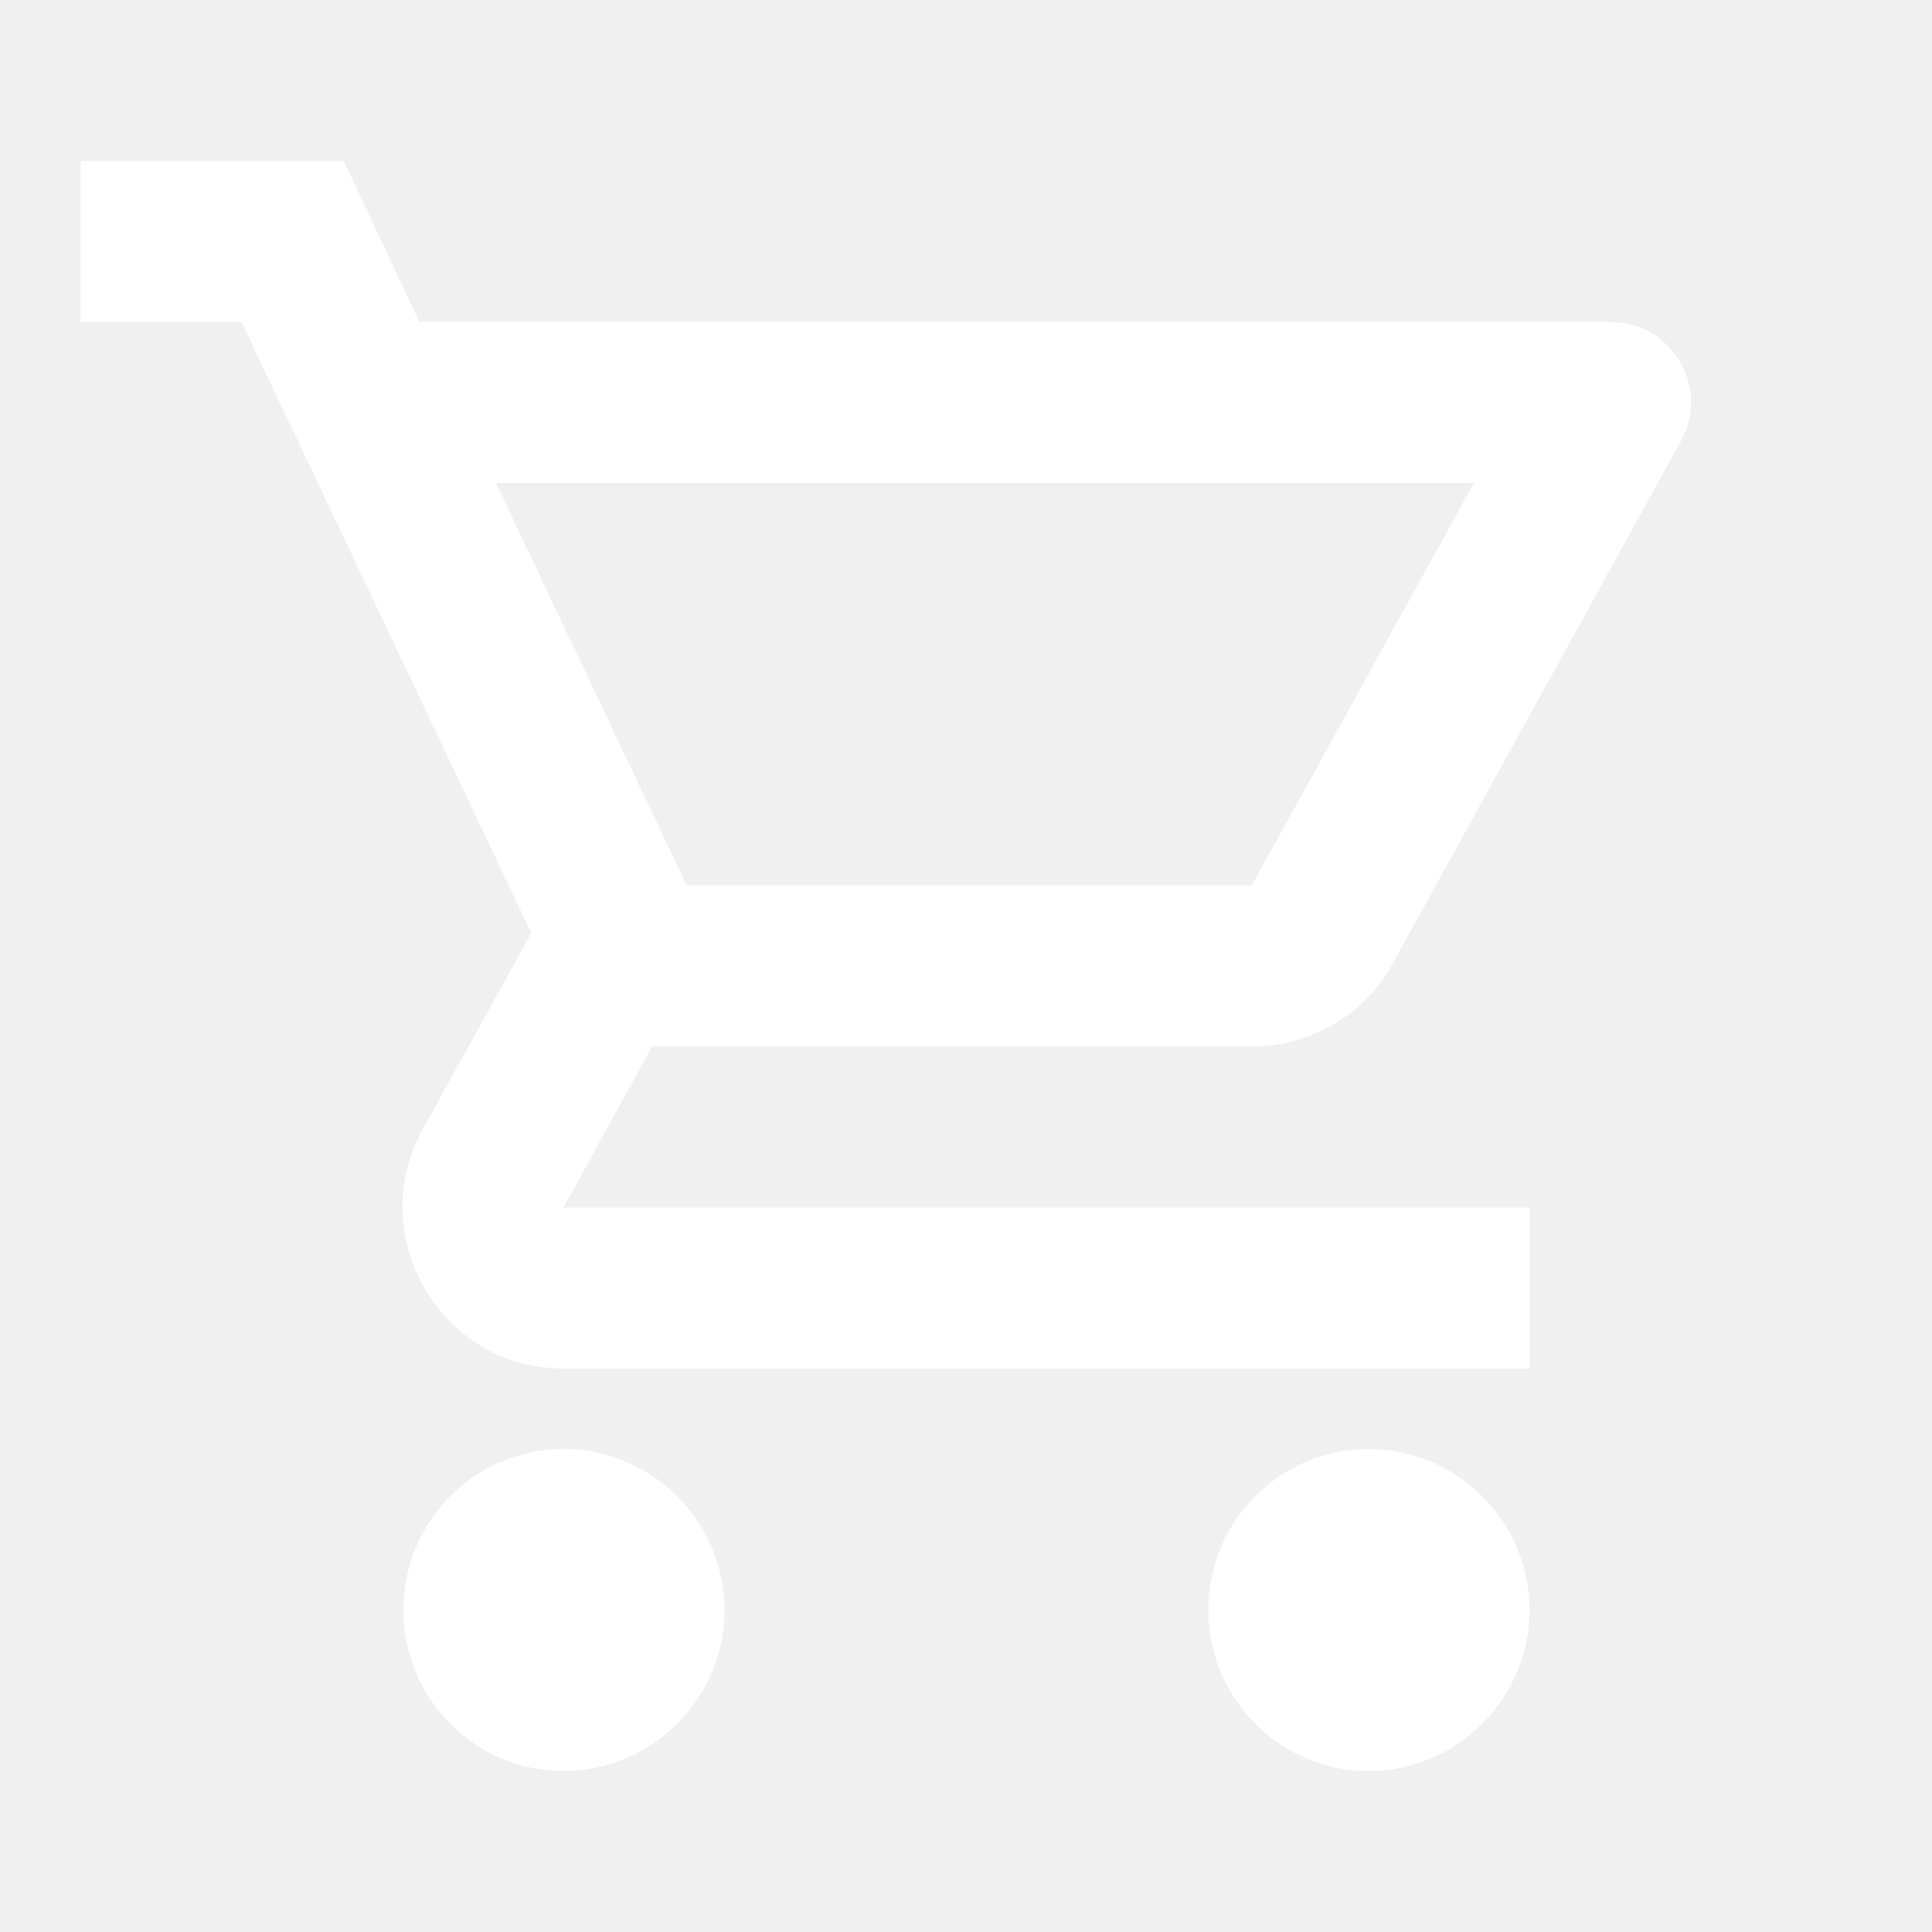
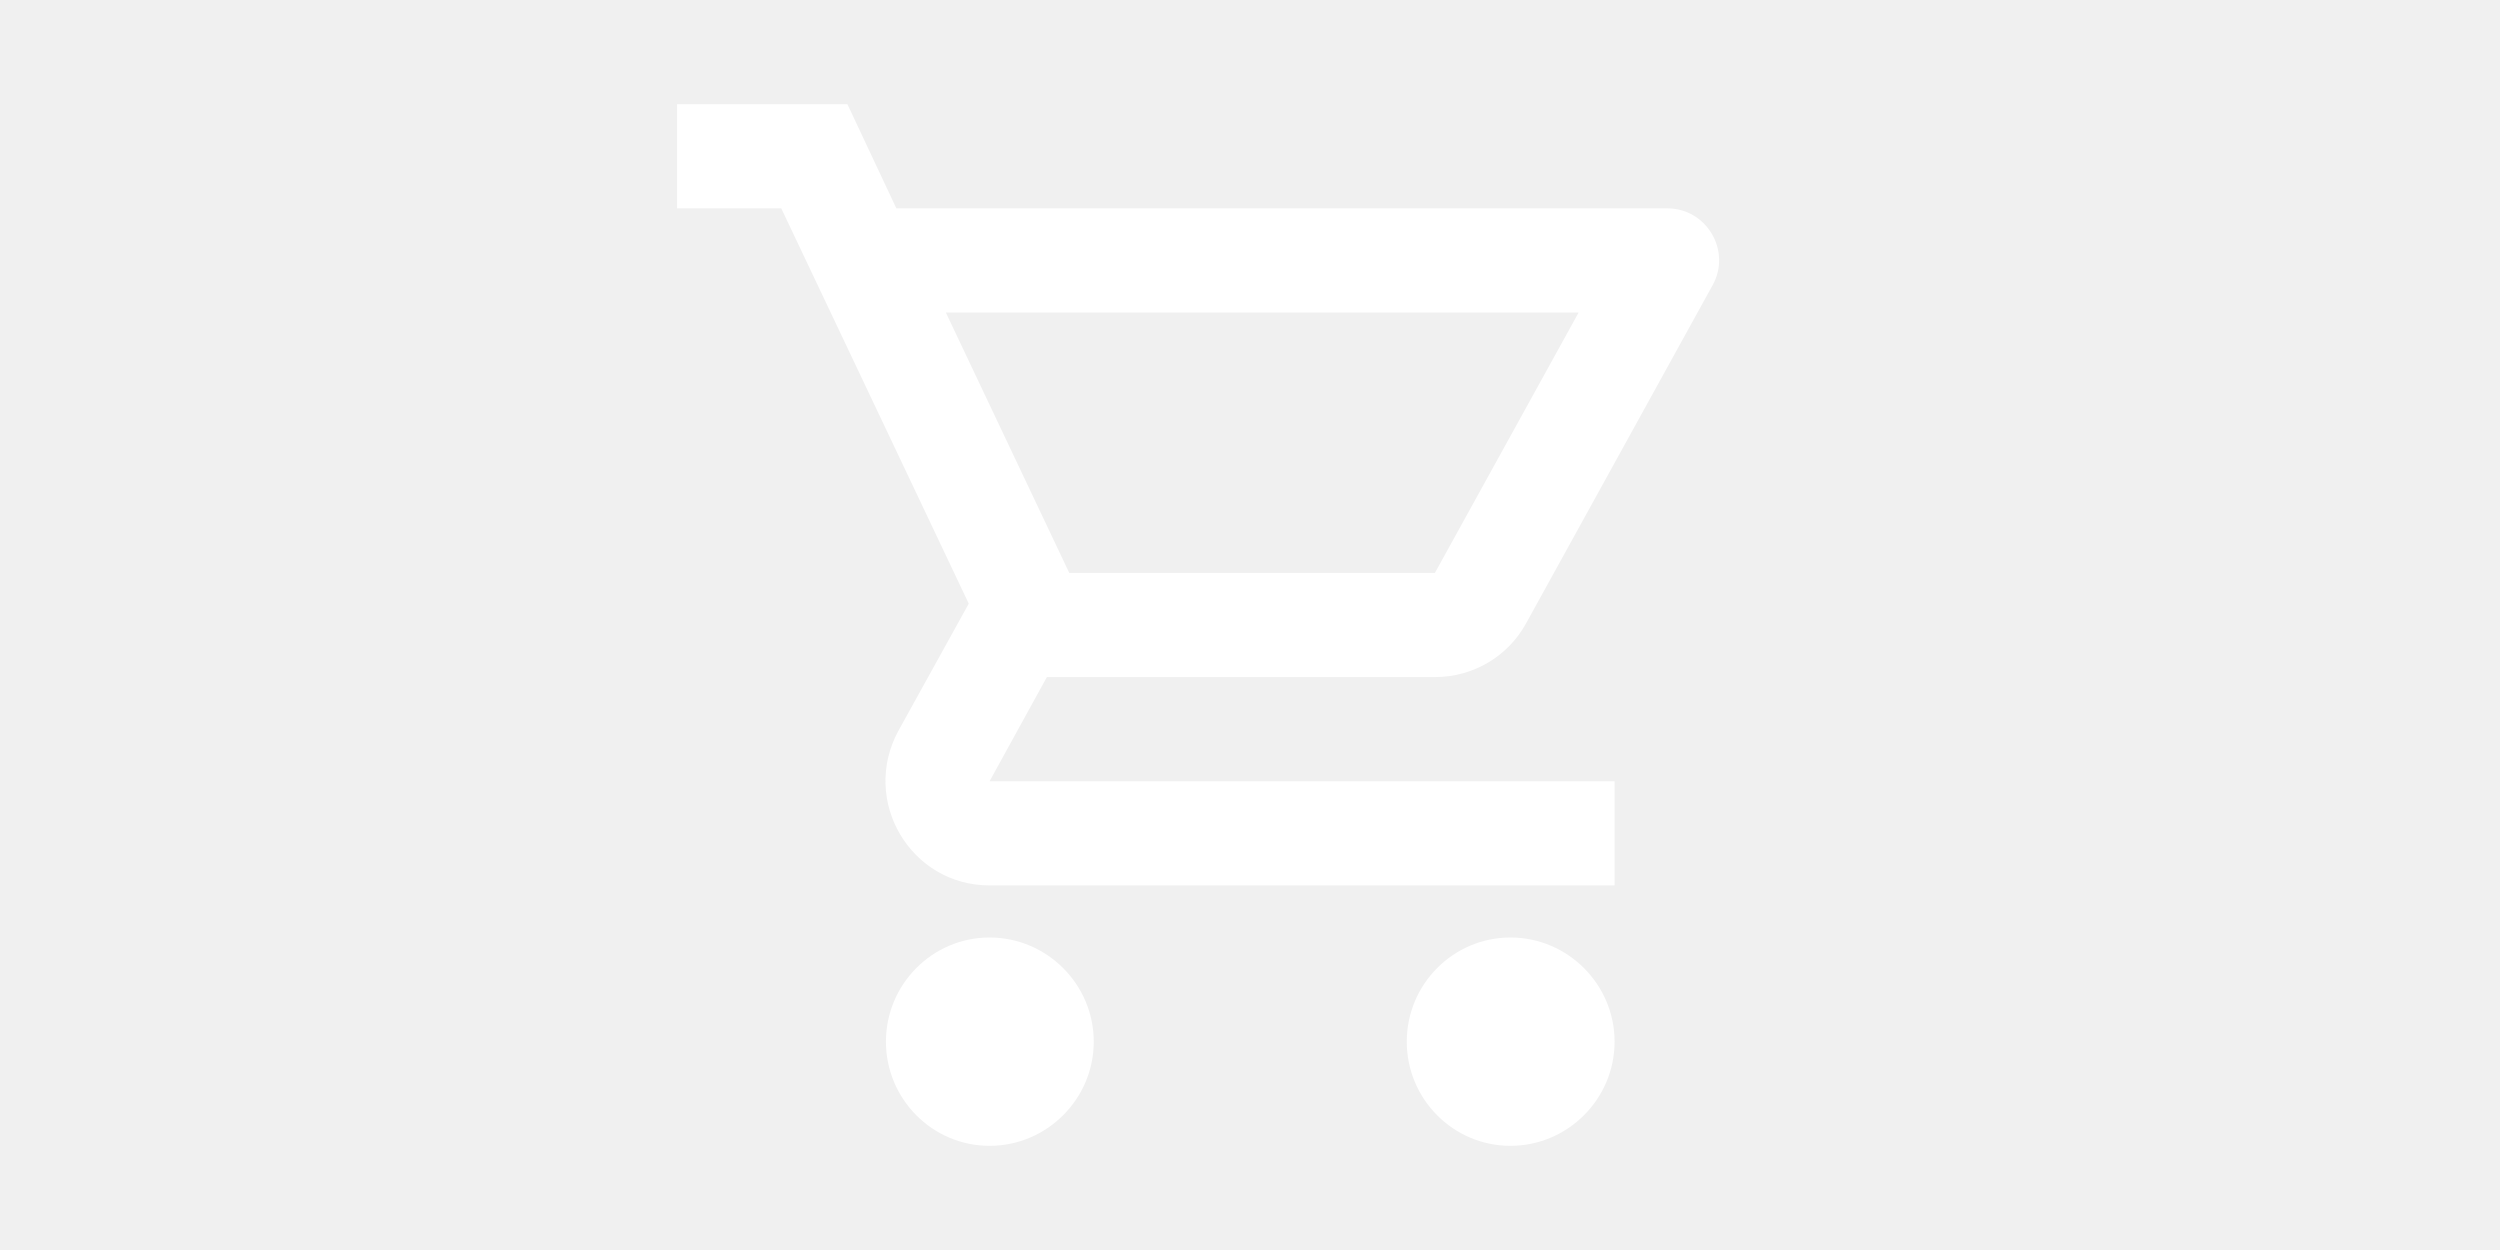
- <svg xmlns="http://www.w3.org/2000/svg" height="24px" viewBox="0 0 24 24" width="24px" fill="white">
+ <svg xmlns="http://www.w3.org/2000/svg" height="30px" viewBox="0 0 24 24" width="60px" fill="white">
  <path d="M0 0h24v24H0V0z" fill="none" />
  <path d="M15.55 13c.75 0 1.41-.41 1.75-1.03l3.58-6.49c.37-.66-.11-1.48-.87-1.48H5.21l-.94-2H1v2h2l3.6 7.59-1.35 2.44C4.52 15.37 5.48 17 7 17h12v-2H7l1.1-2h7.45zM6.16 6h12.15l-2.76 5H8.53L6.16 6zM7 18c-1.1 0-1.99.9-1.99 2S5.9 22 7 22s2-.9 2-2-.9-2-2-2zm10 0c-1.1 0-1.99.9-1.99 2s.89 2 1.99 2 2-.9 2-2-.9-2-2-2z" />
</svg>
